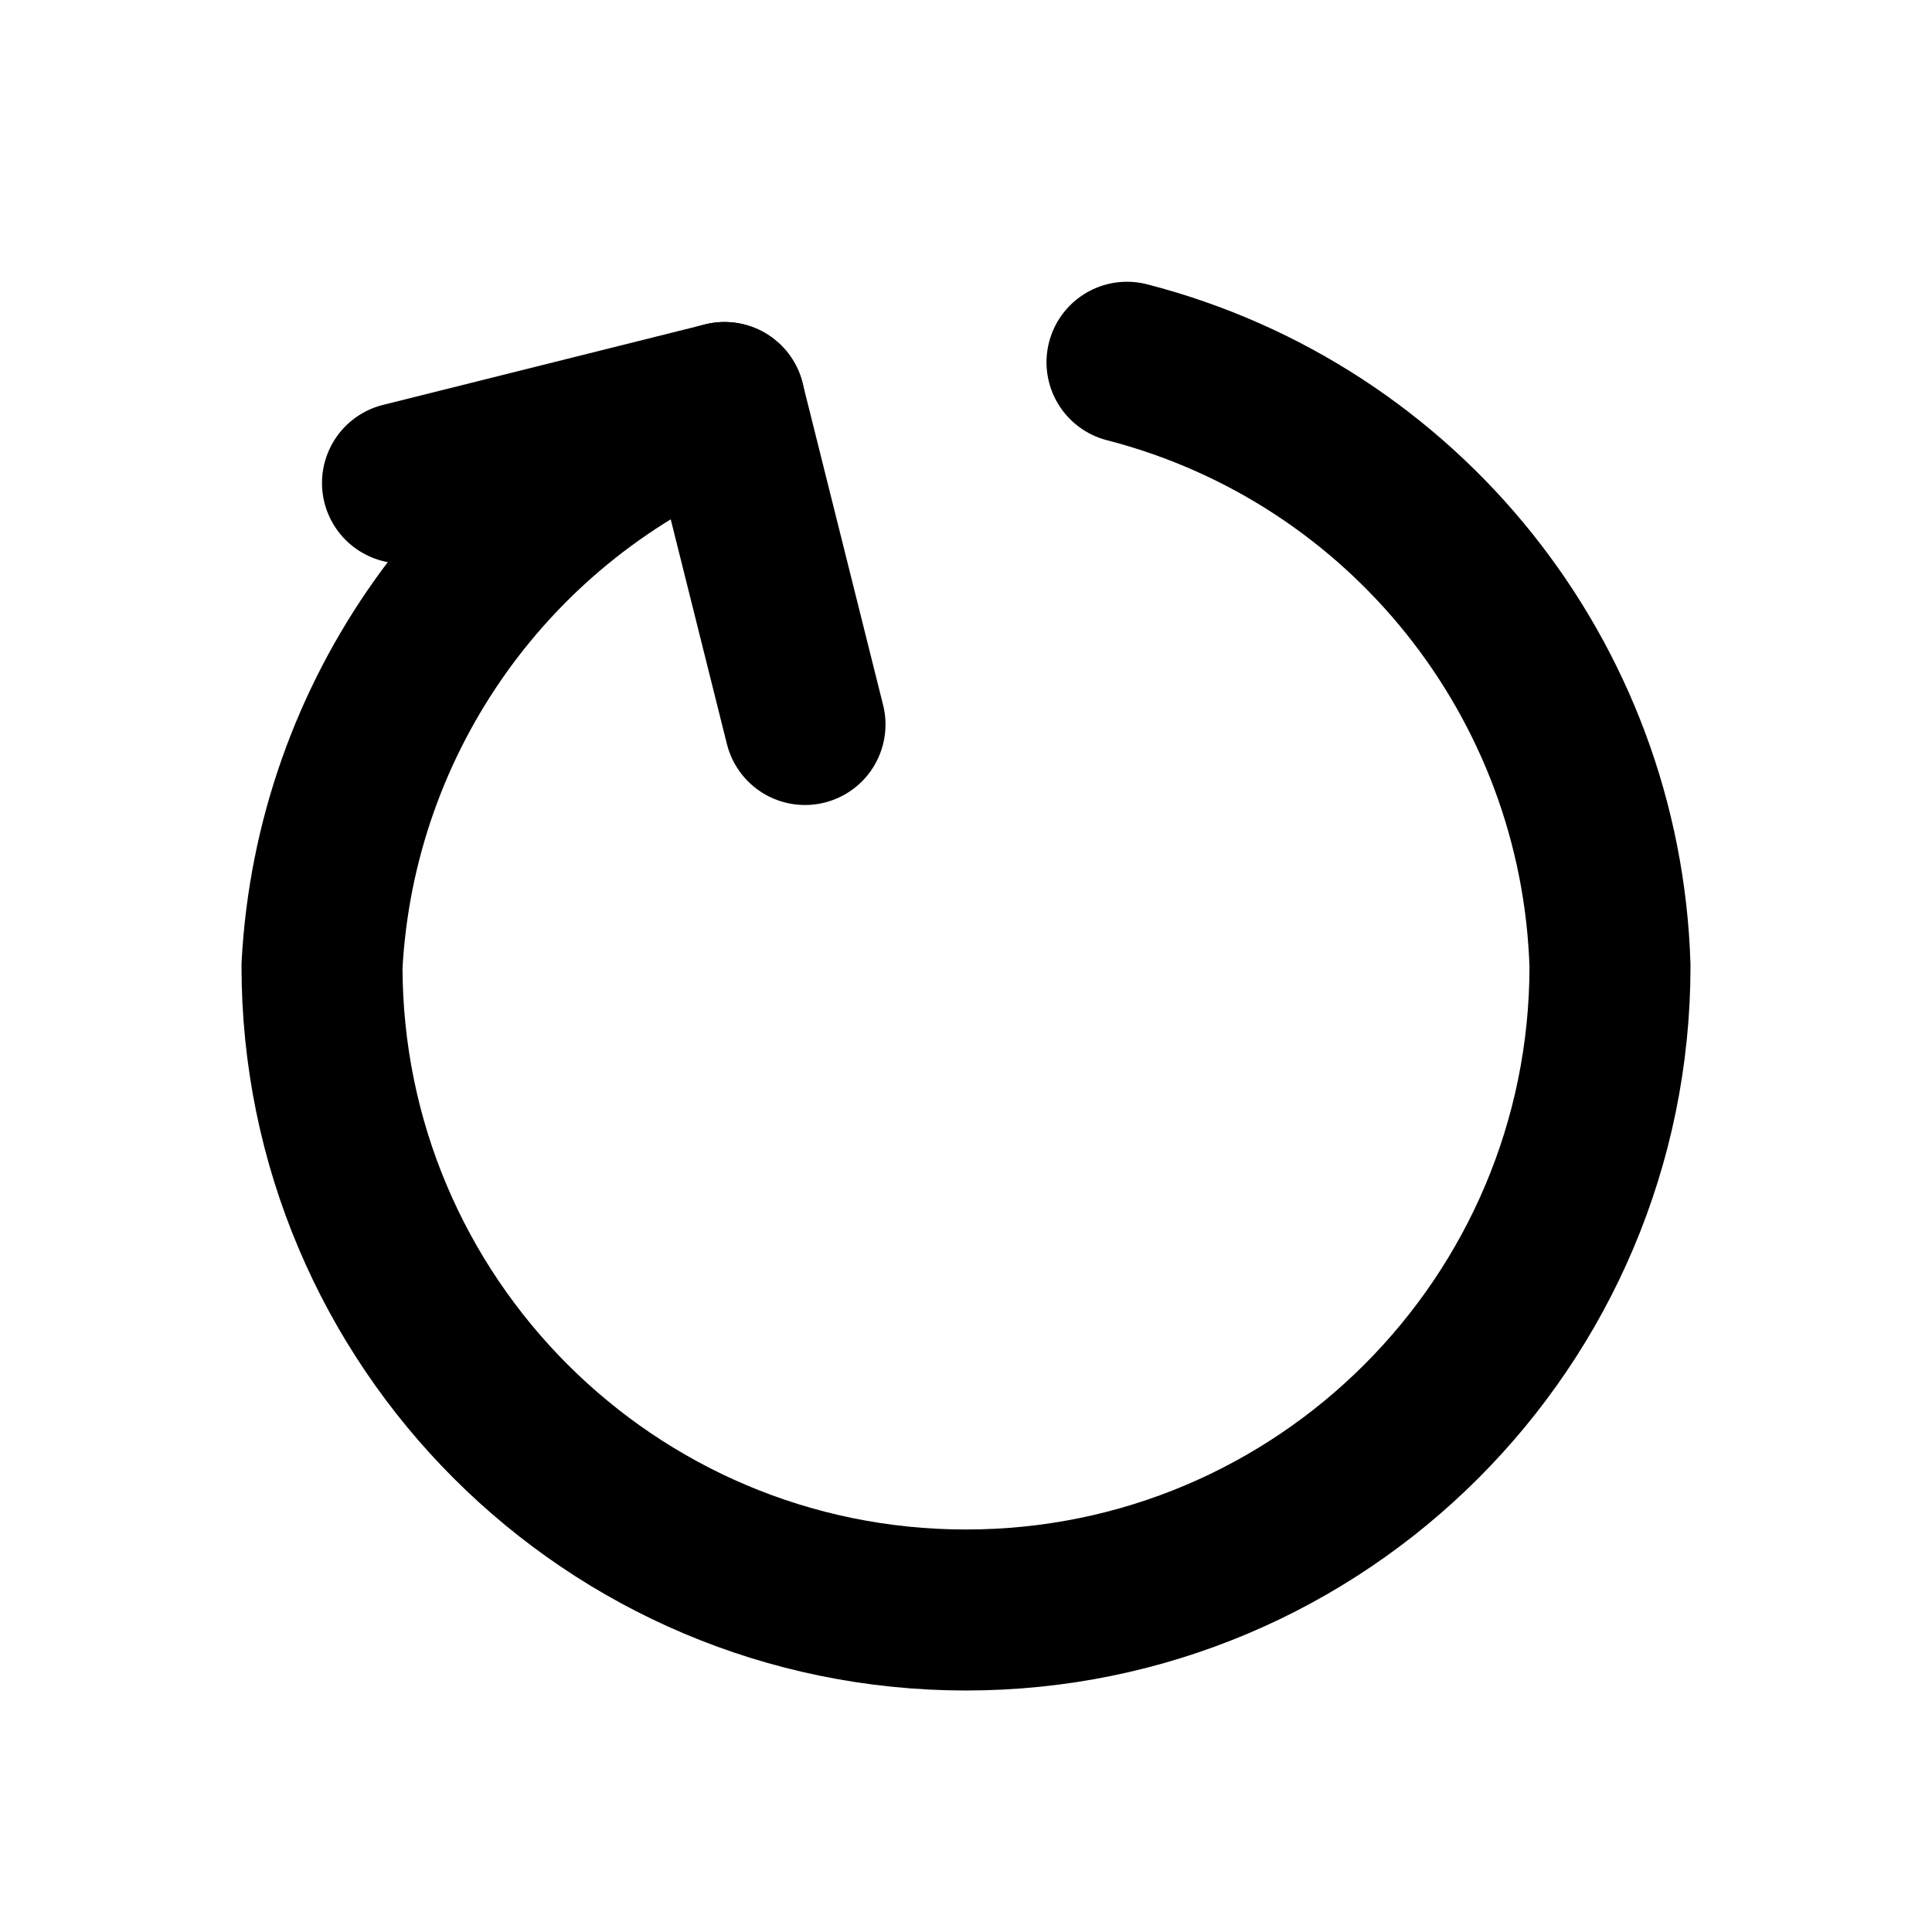
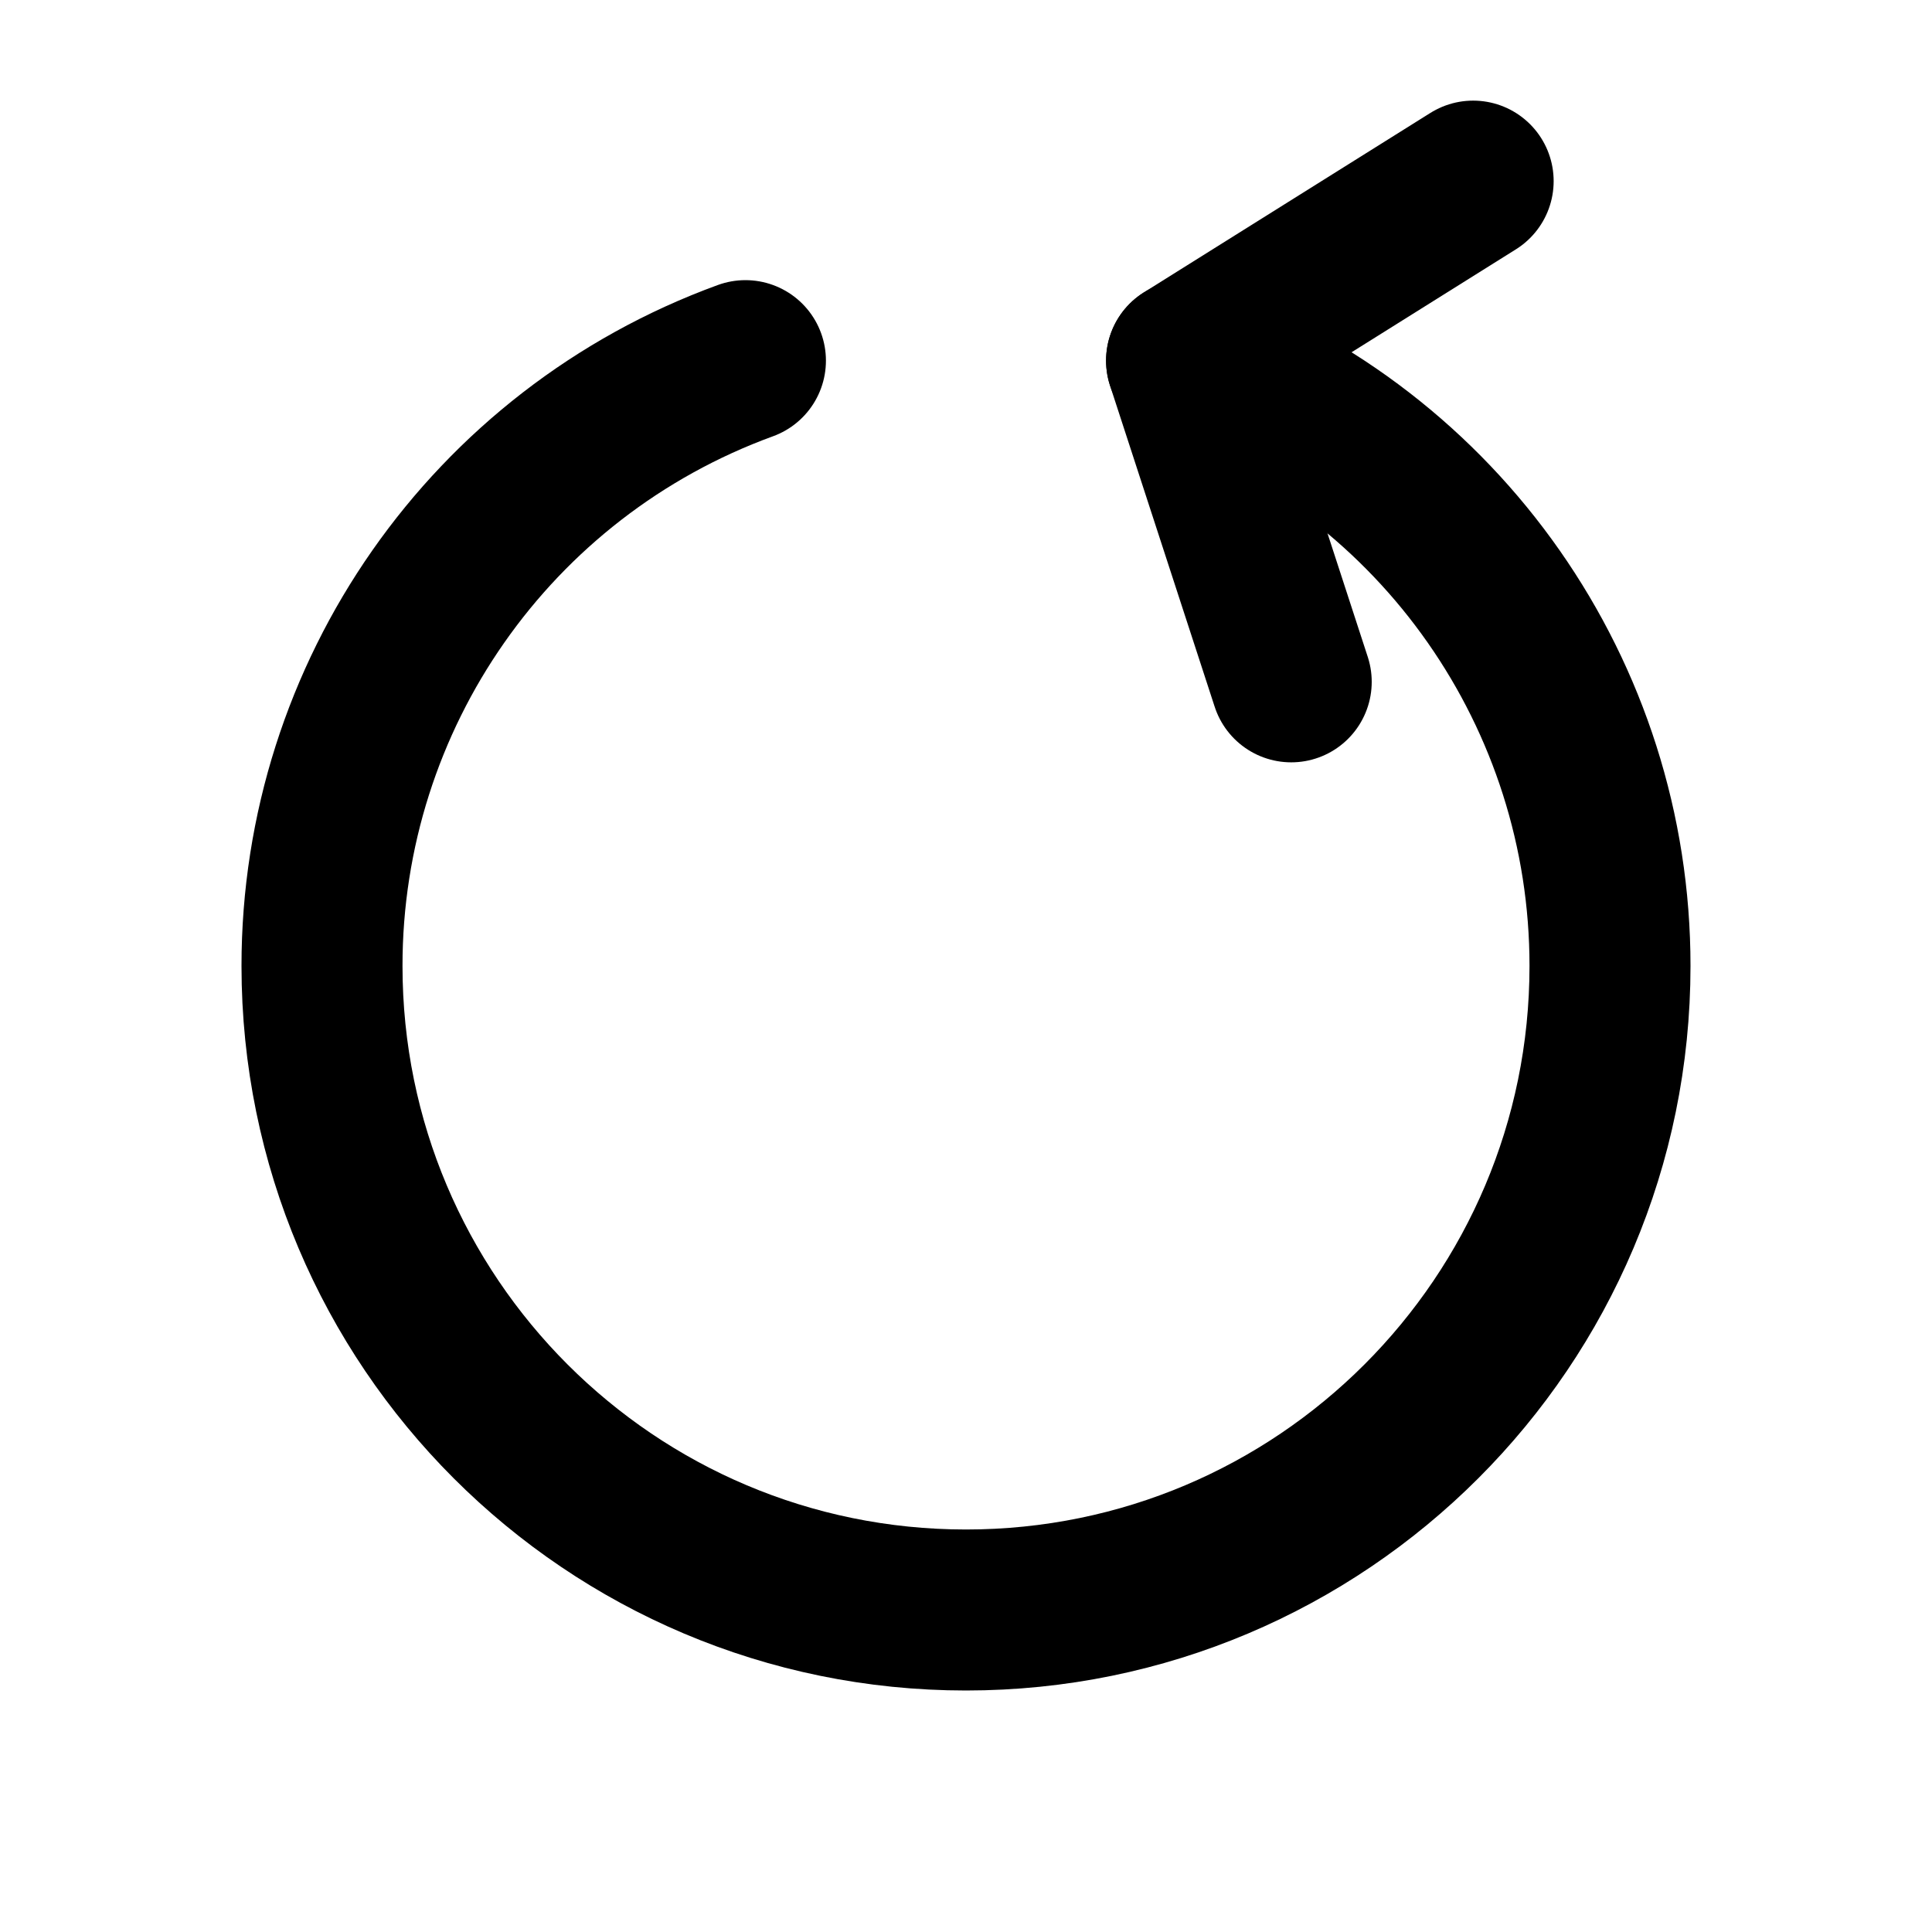
<svg xmlns="http://www.w3.org/2000/svg" width="24" height="24" viewBox="0 0 24 24">
-   <path id="r1" d="M14 4.5 A8 8 0 0 1 20 12 A8 8 0 0 1 12 20 A8 8 0 0 1 4 12 A8 8 0 0 1 9 5" fill="none" stroke="currentColor" stroke-width="2" stroke-linecap="round" stroke-linejoin="round" />
-   <path id="ah" d="M5 6 L9 5 L10 9" fill="none" stroke="currentColor" stroke-width="2" stroke-linecap="round" stroke-linejoin="round" />
+   <path id="r1" d="M9.26 4.48 A8 8 0 0 0 4 12 A8 8 0 0 0 12 20 A8 8 0 0 0 20 12 A8 8 0 0 0 14.74 4.48" fill="none" stroke="currentColor" stroke-width="2" stroke-linecap="round" stroke-linejoin="round" />
+   <path id="ah" d="M18.3 2.25 L14.74 4.48 L16.04 8.47" fill="none" stroke="currentColor" stroke-width="2" stroke-linecap="round" stroke-linejoin="round" />
</svg>
